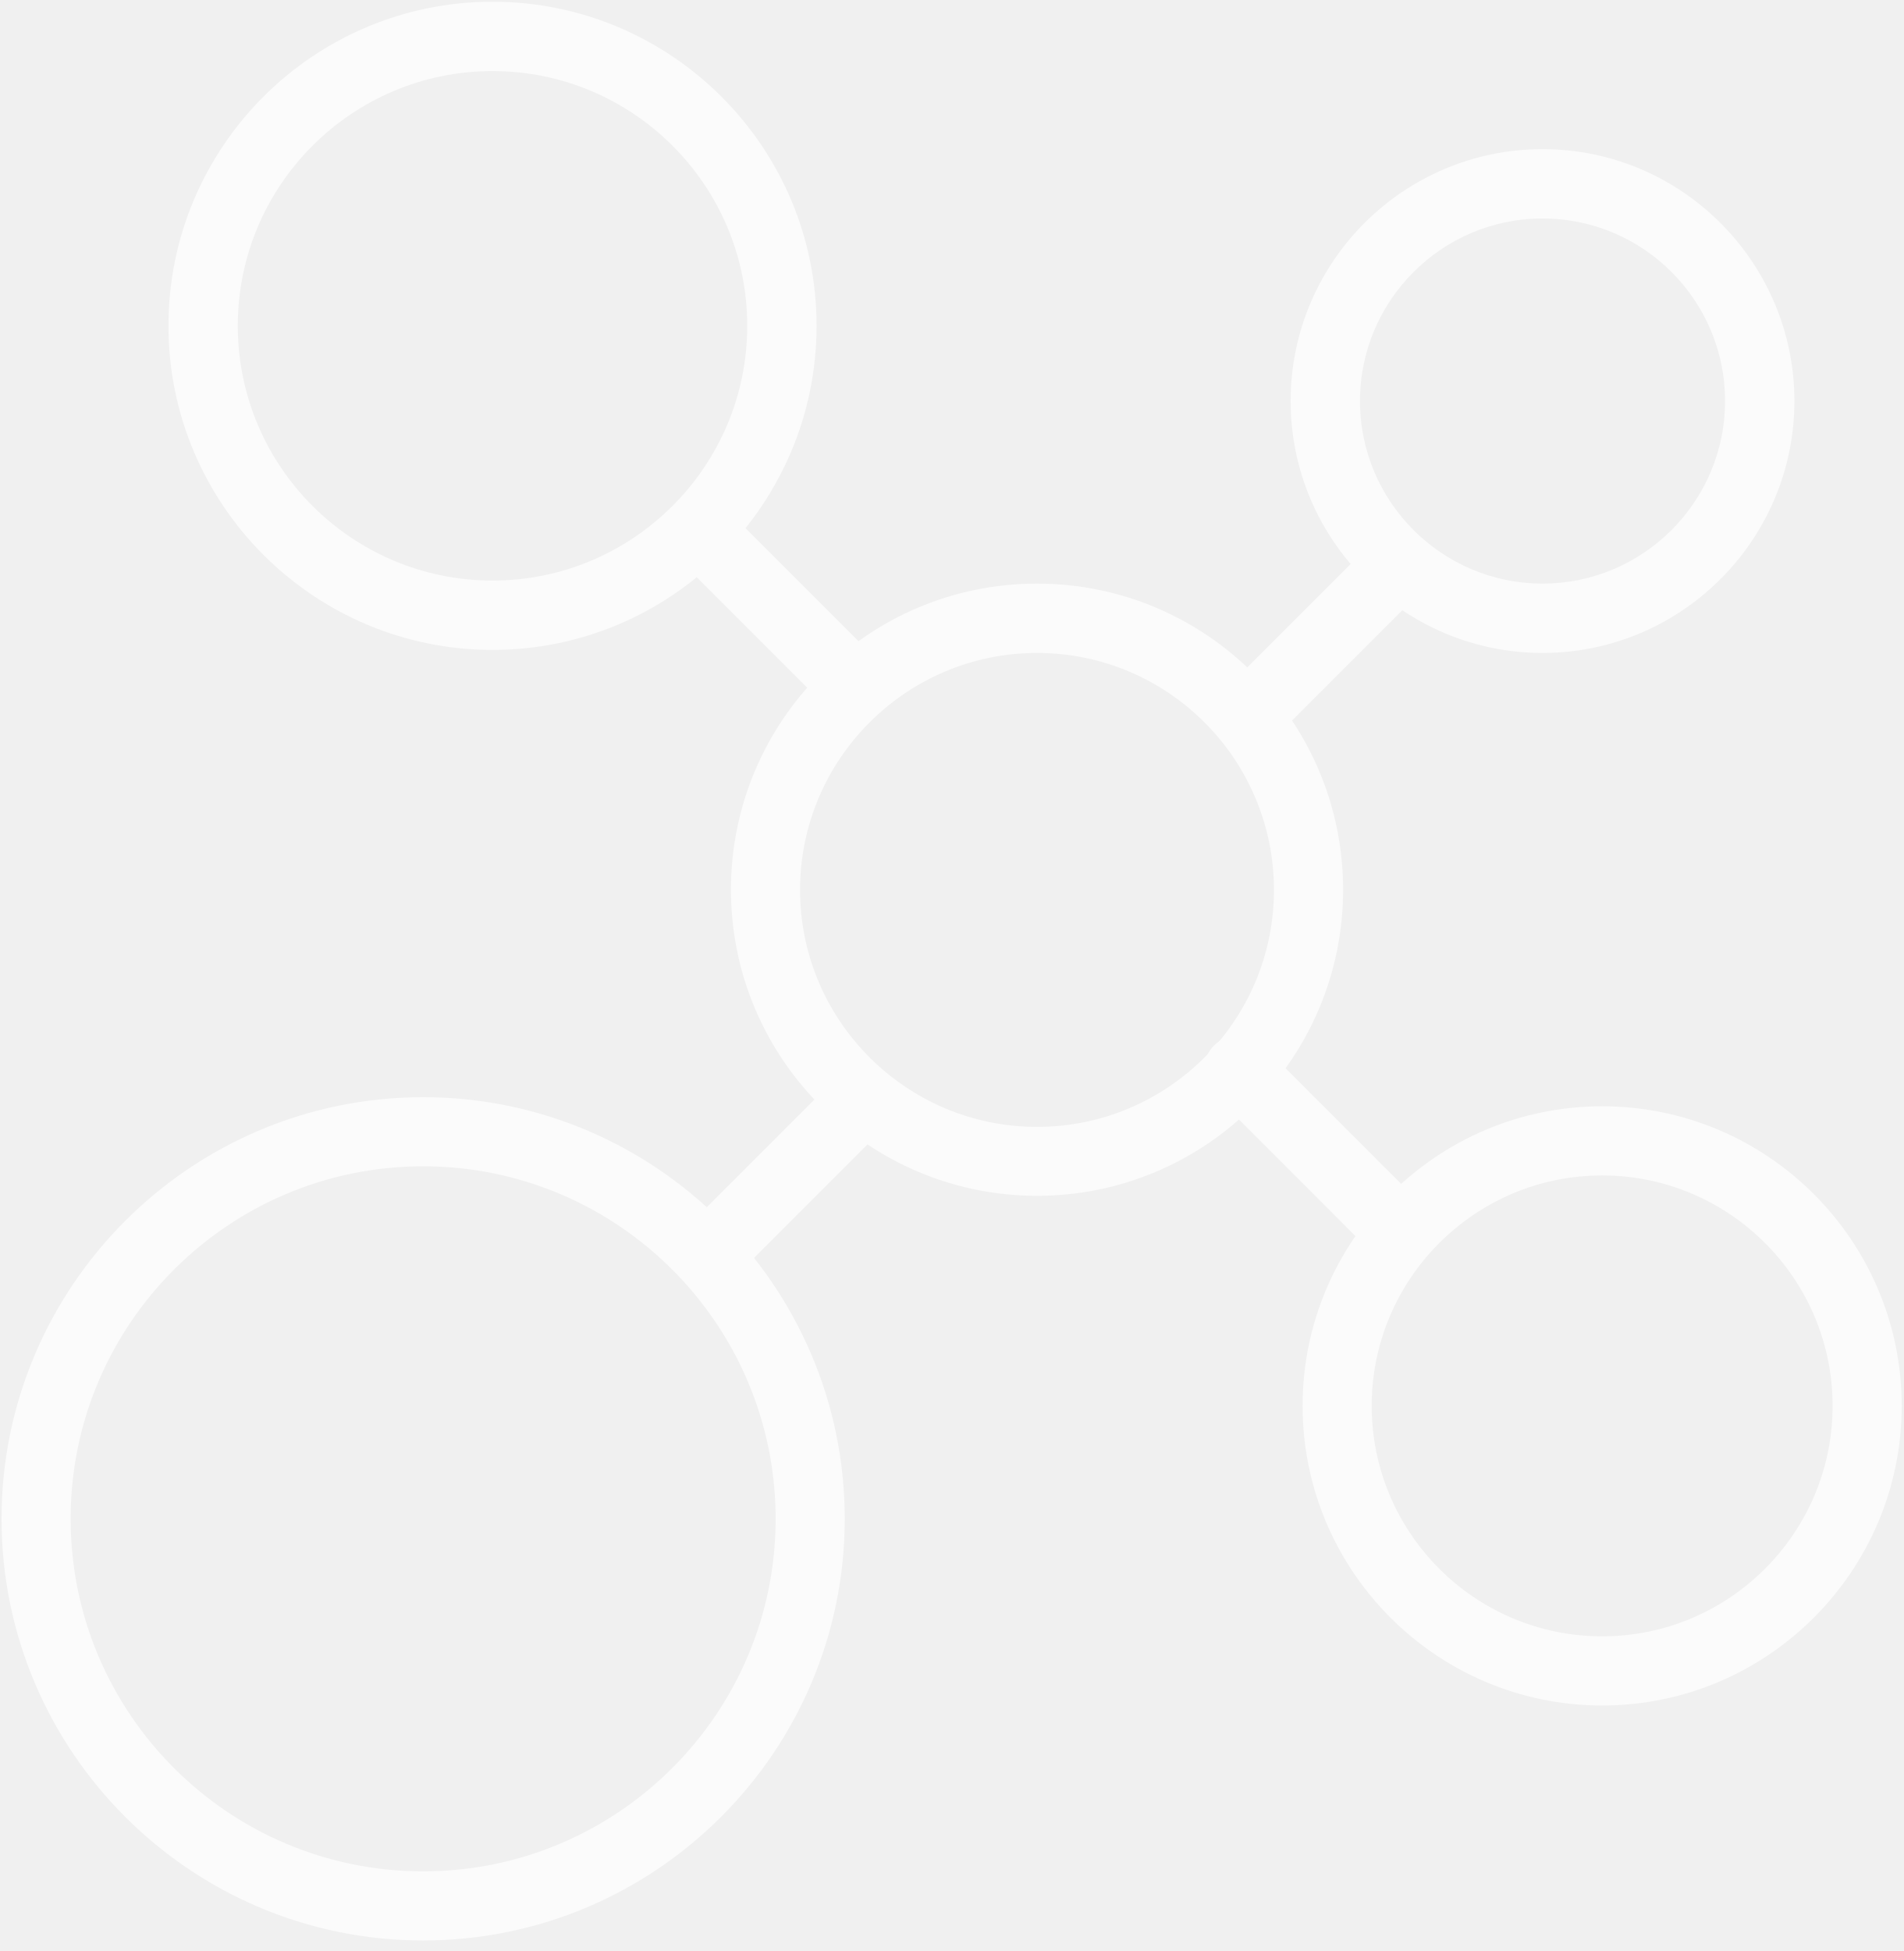
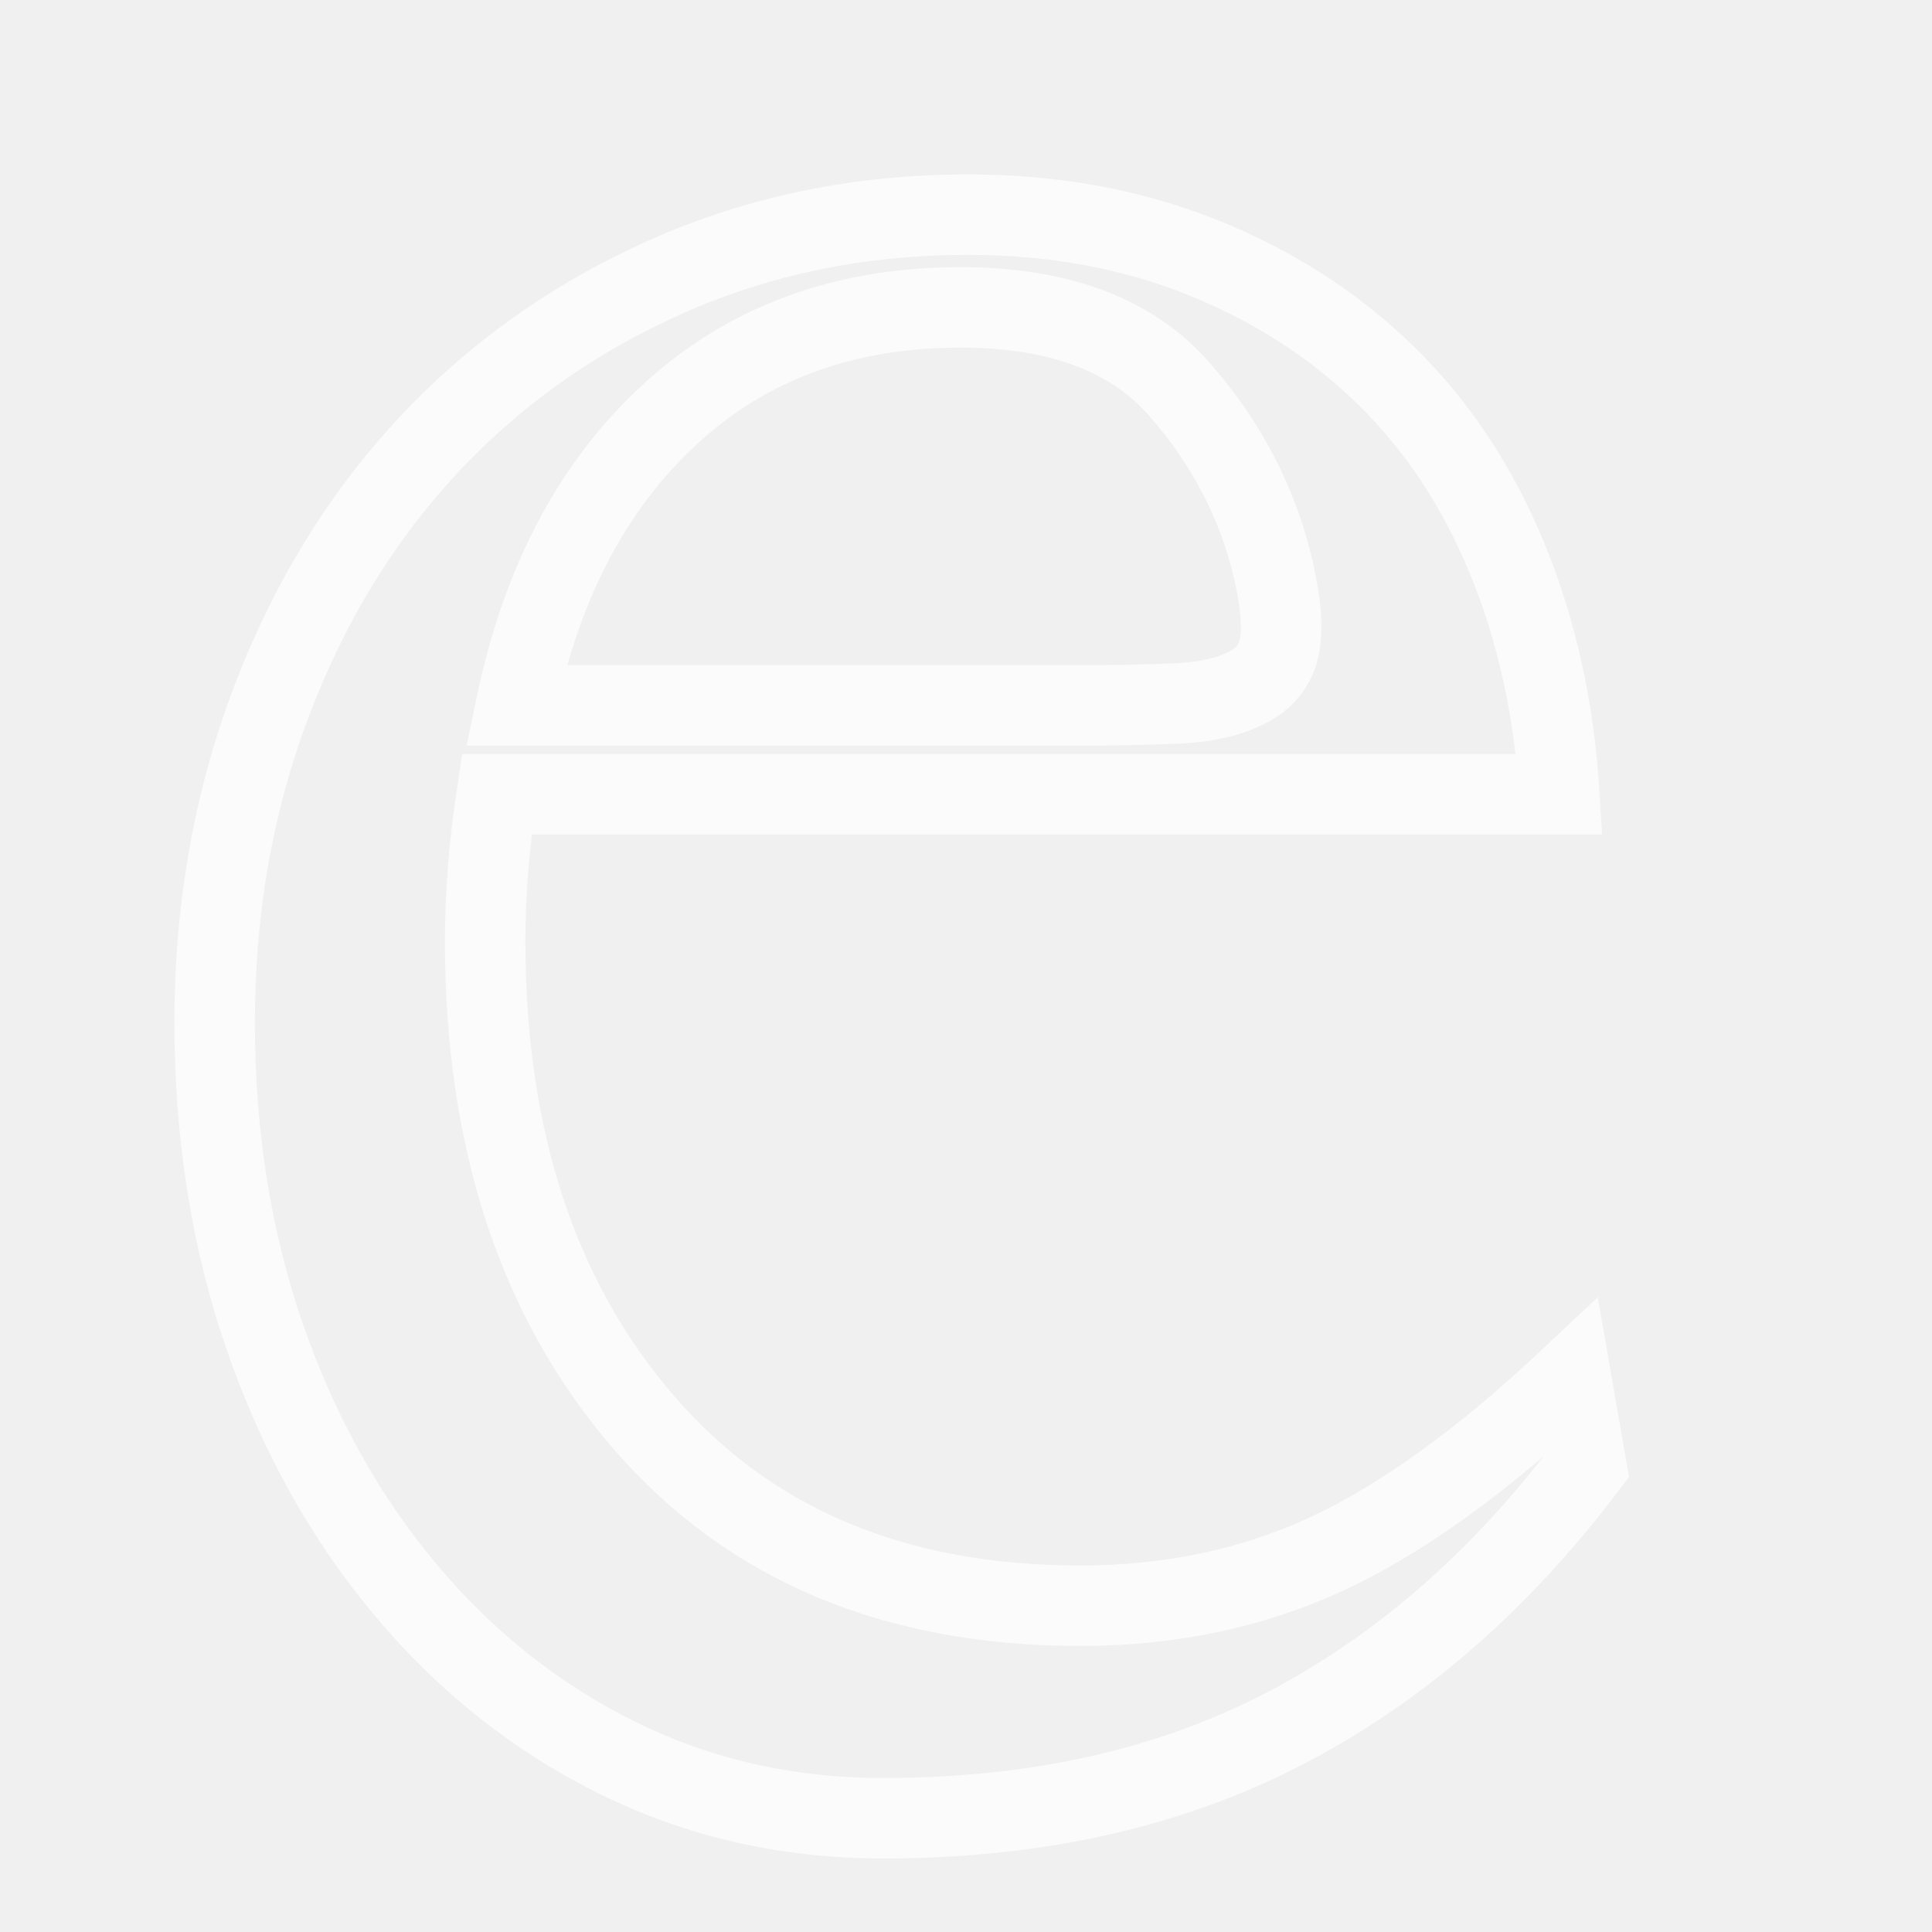
- <svg xmlns="http://www.w3.org/2000/svg" width="40px" height="41px" viewBox="0 0 40 41" version="1.1">
+ <svg xmlns="http://www.w3.org/2000/svg" width="36px" height="36px" viewBox="0 0 36 36" version="1.1">
  <defs />
-   <g id="项目案例3-copy-6" stroke="none" stroke-width="1" fill="none" fill-rule="evenodd" transform="translate(-209, -404)" opacity="0.7">
-     <g id="Group-5" transform="translate(194, 404)" fill="#FFFFFF" fill-rule="nonzero">
-       <g id="科技" transform="translate(15, 0)">
-         <path d="M8.893,40.779 C4.005,40.779 0.032,36.802 0.032,31.918 C0.032,27.034 4.009,23.057 8.893,23.057 C13.777,23.057 17.754,27.034 17.754,31.918 C17.754,36.802 13.781,40.779 8.893,40.779 Z M8.893,24.51 C4.806,24.51 1.485,27.831 1.485,31.918 C1.485,36.005 4.806,39.326 8.893,39.326 C12.979,39.326 16.301,36.005 16.301,31.918 C16.301,27.831 12.979,24.51 8.893,24.51 Z M10.351,13.658 C6.597,13.658 3.54,10.606 3.54,6.847 C3.54,3.089 6.592,0.036 10.351,0.036 C14.105,0.036 17.162,3.089 17.162,6.847 C17.162,10.606 14.105,13.658 10.351,13.658 Z M10.351,1.494 C7.399,1.494 4.998,3.895 4.998,6.847 C4.998,9.8 7.399,12.2 10.351,12.2 C13.303,12.2 15.704,9.8 15.704,6.847 C15.704,3.895 13.303,1.494 10.351,1.494 Z M33.672,35.841 C30.2,35.841 27.376,33.016 27.376,29.544 C27.376,26.073 30.2,23.248 33.672,23.248 C37.144,23.248 39.968,26.073 39.968,29.544 C39.968,33.016 37.144,35.841 33.672,35.841 Z M33.672,24.702 C31.002,24.702 28.829,26.875 28.829,29.544 C28.829,32.214 31.002,34.387 33.672,34.387 C36.342,34.387 38.515,32.214 38.515,29.544 C38.515,26.875 36.342,24.702 33.672,24.702 Z M21.795,25.13 C18.251,25.13 15.362,22.246 15.362,18.697 C15.362,15.148 18.246,12.264 21.795,12.264 C25.344,12.264 28.228,15.148 28.228,18.697 C28.228,22.246 25.344,25.13 21.795,25.13 Z M21.795,13.722 C19.052,13.722 16.815,15.954 16.815,18.702 C16.815,21.444 19.048,23.681 21.795,23.681 C24.542,23.681 26.774,21.449 26.774,18.702 C26.774,15.954 24.542,13.722 21.795,13.722 Z M32.419,13.722 C29.503,13.722 27.125,11.349 27.125,8.428 C27.125,5.508 29.499,3.134 32.419,3.134 C35.339,3.134 37.713,5.513 37.713,8.428 C37.713,11.344 35.339,13.722 32.419,13.722 Z M32.419,4.592 C30.305,4.592 28.583,6.314 28.583,8.428 C28.583,10.542 30.305,12.264 32.419,12.264 C34.533,12.264 36.255,10.542 36.255,8.428 C36.255,6.314 34.538,4.592 32.419,4.592 Z" id="Shape" />
-         <path d="M14.902,27.08 C14.715,27.08 14.528,27.007 14.387,26.866 C14.105,26.583 14.105,26.123 14.387,25.836 L17.367,22.856 C17.649,22.574 18.109,22.574 18.396,22.856 C18.679,23.139 18.679,23.599 18.396,23.886 L15.417,26.866 C15.271,27.011 15.084,27.08 14.902,27.08 Z M26.333,15.663 C26.146,15.663 25.959,15.59 25.818,15.449 C25.535,15.166 25.535,14.706 25.818,14.419 L28.743,11.494 C29.025,11.212 29.485,11.212 29.772,11.494 C30.055,11.777 30.055,12.237 29.772,12.524 L26.847,15.449 C26.706,15.595 26.519,15.663 26.333,15.663 Z M17.923,15.112 C17.736,15.112 17.549,15.039 17.408,14.897 L14.251,11.74 C13.968,11.458 13.968,10.998 14.251,10.711 C14.533,10.428 14.993,10.428 15.28,10.711 L18.437,13.868 C18.72,14.15 18.72,14.61 18.437,14.897 C18.296,15.043 18.109,15.112 17.923,15.112 Z M29.344,26.533 C29.157,26.533 28.97,26.46 28.829,26.319 L25.513,23.002 C25.23,22.72 25.23,22.26 25.513,21.973 C25.795,21.69 26.255,21.69 26.542,21.973 L29.859,25.289 C30.141,25.572 30.141,26.032 29.859,26.319 C29.713,26.46 29.531,26.533 29.344,26.533 Z" id="Shape" />
-       </g>
+   <g id="项目案例3-copy-6" stroke="none" stroke-width="1" fill="none" fill-rule="evenodd" transform="translate(-211, -417)" opacity="0.7">
+     <g id="Group-19" transform="translate(211, 417)" stroke="#FFFFFF" stroke-width="1.5">
+       <path d="M29.056,14.8 L9.256,14.8 C9.112,15.76 9.04,16.672 9.04,17.536 C9.04,21.232 10.024,24.22 11.992,26.5 C13.96,28.78 16.672,29.92 20.128,29.92 C21.808,29.92 23.344,29.596 24.736,28.948 C26.128,28.3 27.64,27.208 29.272,25.672 L29.56,27.328 C27.928,29.488 26.044,31.12 23.908,32.224 C21.772,33.328 19.288,33.88 16.456,33.88 C14.68,33.88 13.036,33.508 11.524,32.764 C10.012,32.02 8.692,30.976 7.564,29.632 C6.436,28.288 5.56,26.716 4.936,24.916 C4.312,23.116 4,21.16 4,19.048 C4,16.936 4.348,14.956 5.044,13.108 C5.74,11.26 6.712,9.664 7.96,8.32 C9.208,6.976 10.696,5.92 12.424,5.152 C14.152,4.384 16.024,4 18.04,4 C19.624,4 21.076,4.264 22.396,4.792 C23.716,5.32 24.856,6.052 25.816,6.988 C26.776,7.924 27.532,9.064 28.084,10.408 C28.636,11.752 28.96,13.216 29.056,14.8 Z M9.616,13.144 L20.056,13.144 C20.776,13.144 21.4,13.132 21.928,13.108 C22.456,13.084 22.888,12.988 23.224,12.82 C23.56,12.652 23.764,12.4 23.836,12.064 C23.908,11.728 23.872,11.248 23.728,10.624 C23.44,9.376 22.852,8.248 21.964,7.24 C21.076,6.232 19.72,5.728 17.896,5.728 C15.736,5.728 13.936,6.388 12.496,7.708 C11.056,9.028 10.096,10.84 9.616,13.144 Z" id="e" />
    </g>
  </g>
</svg>
